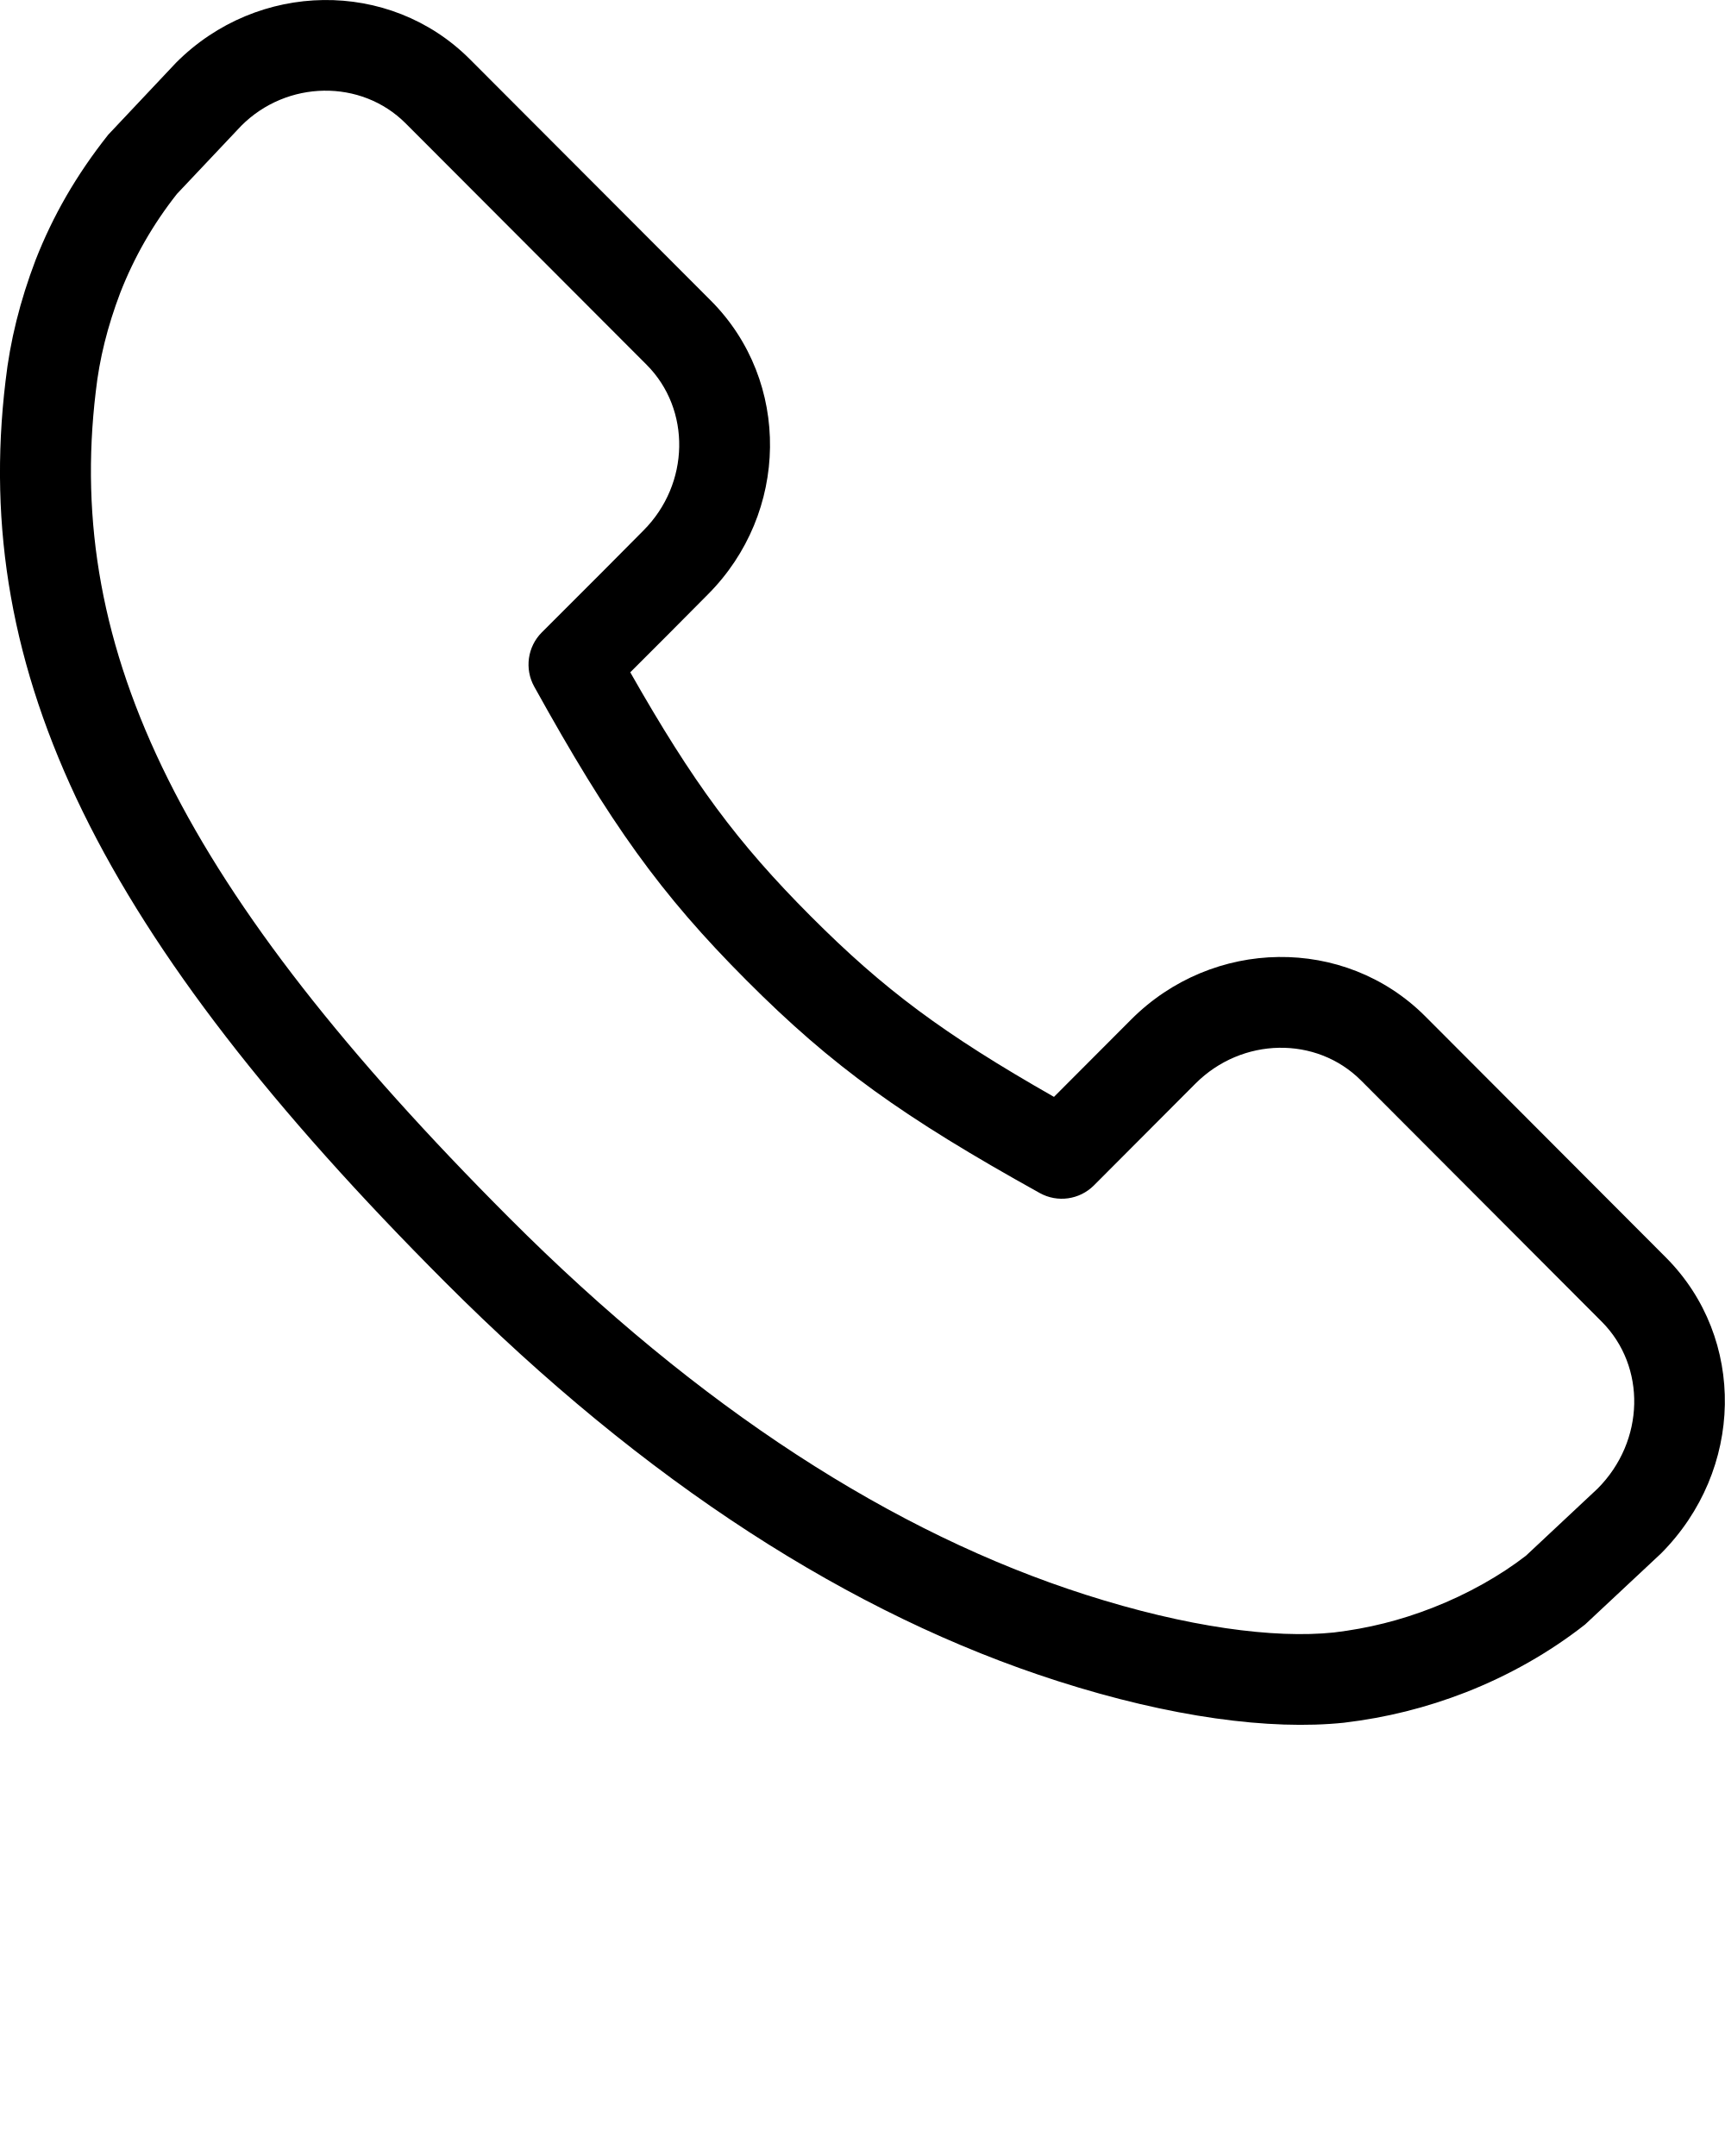
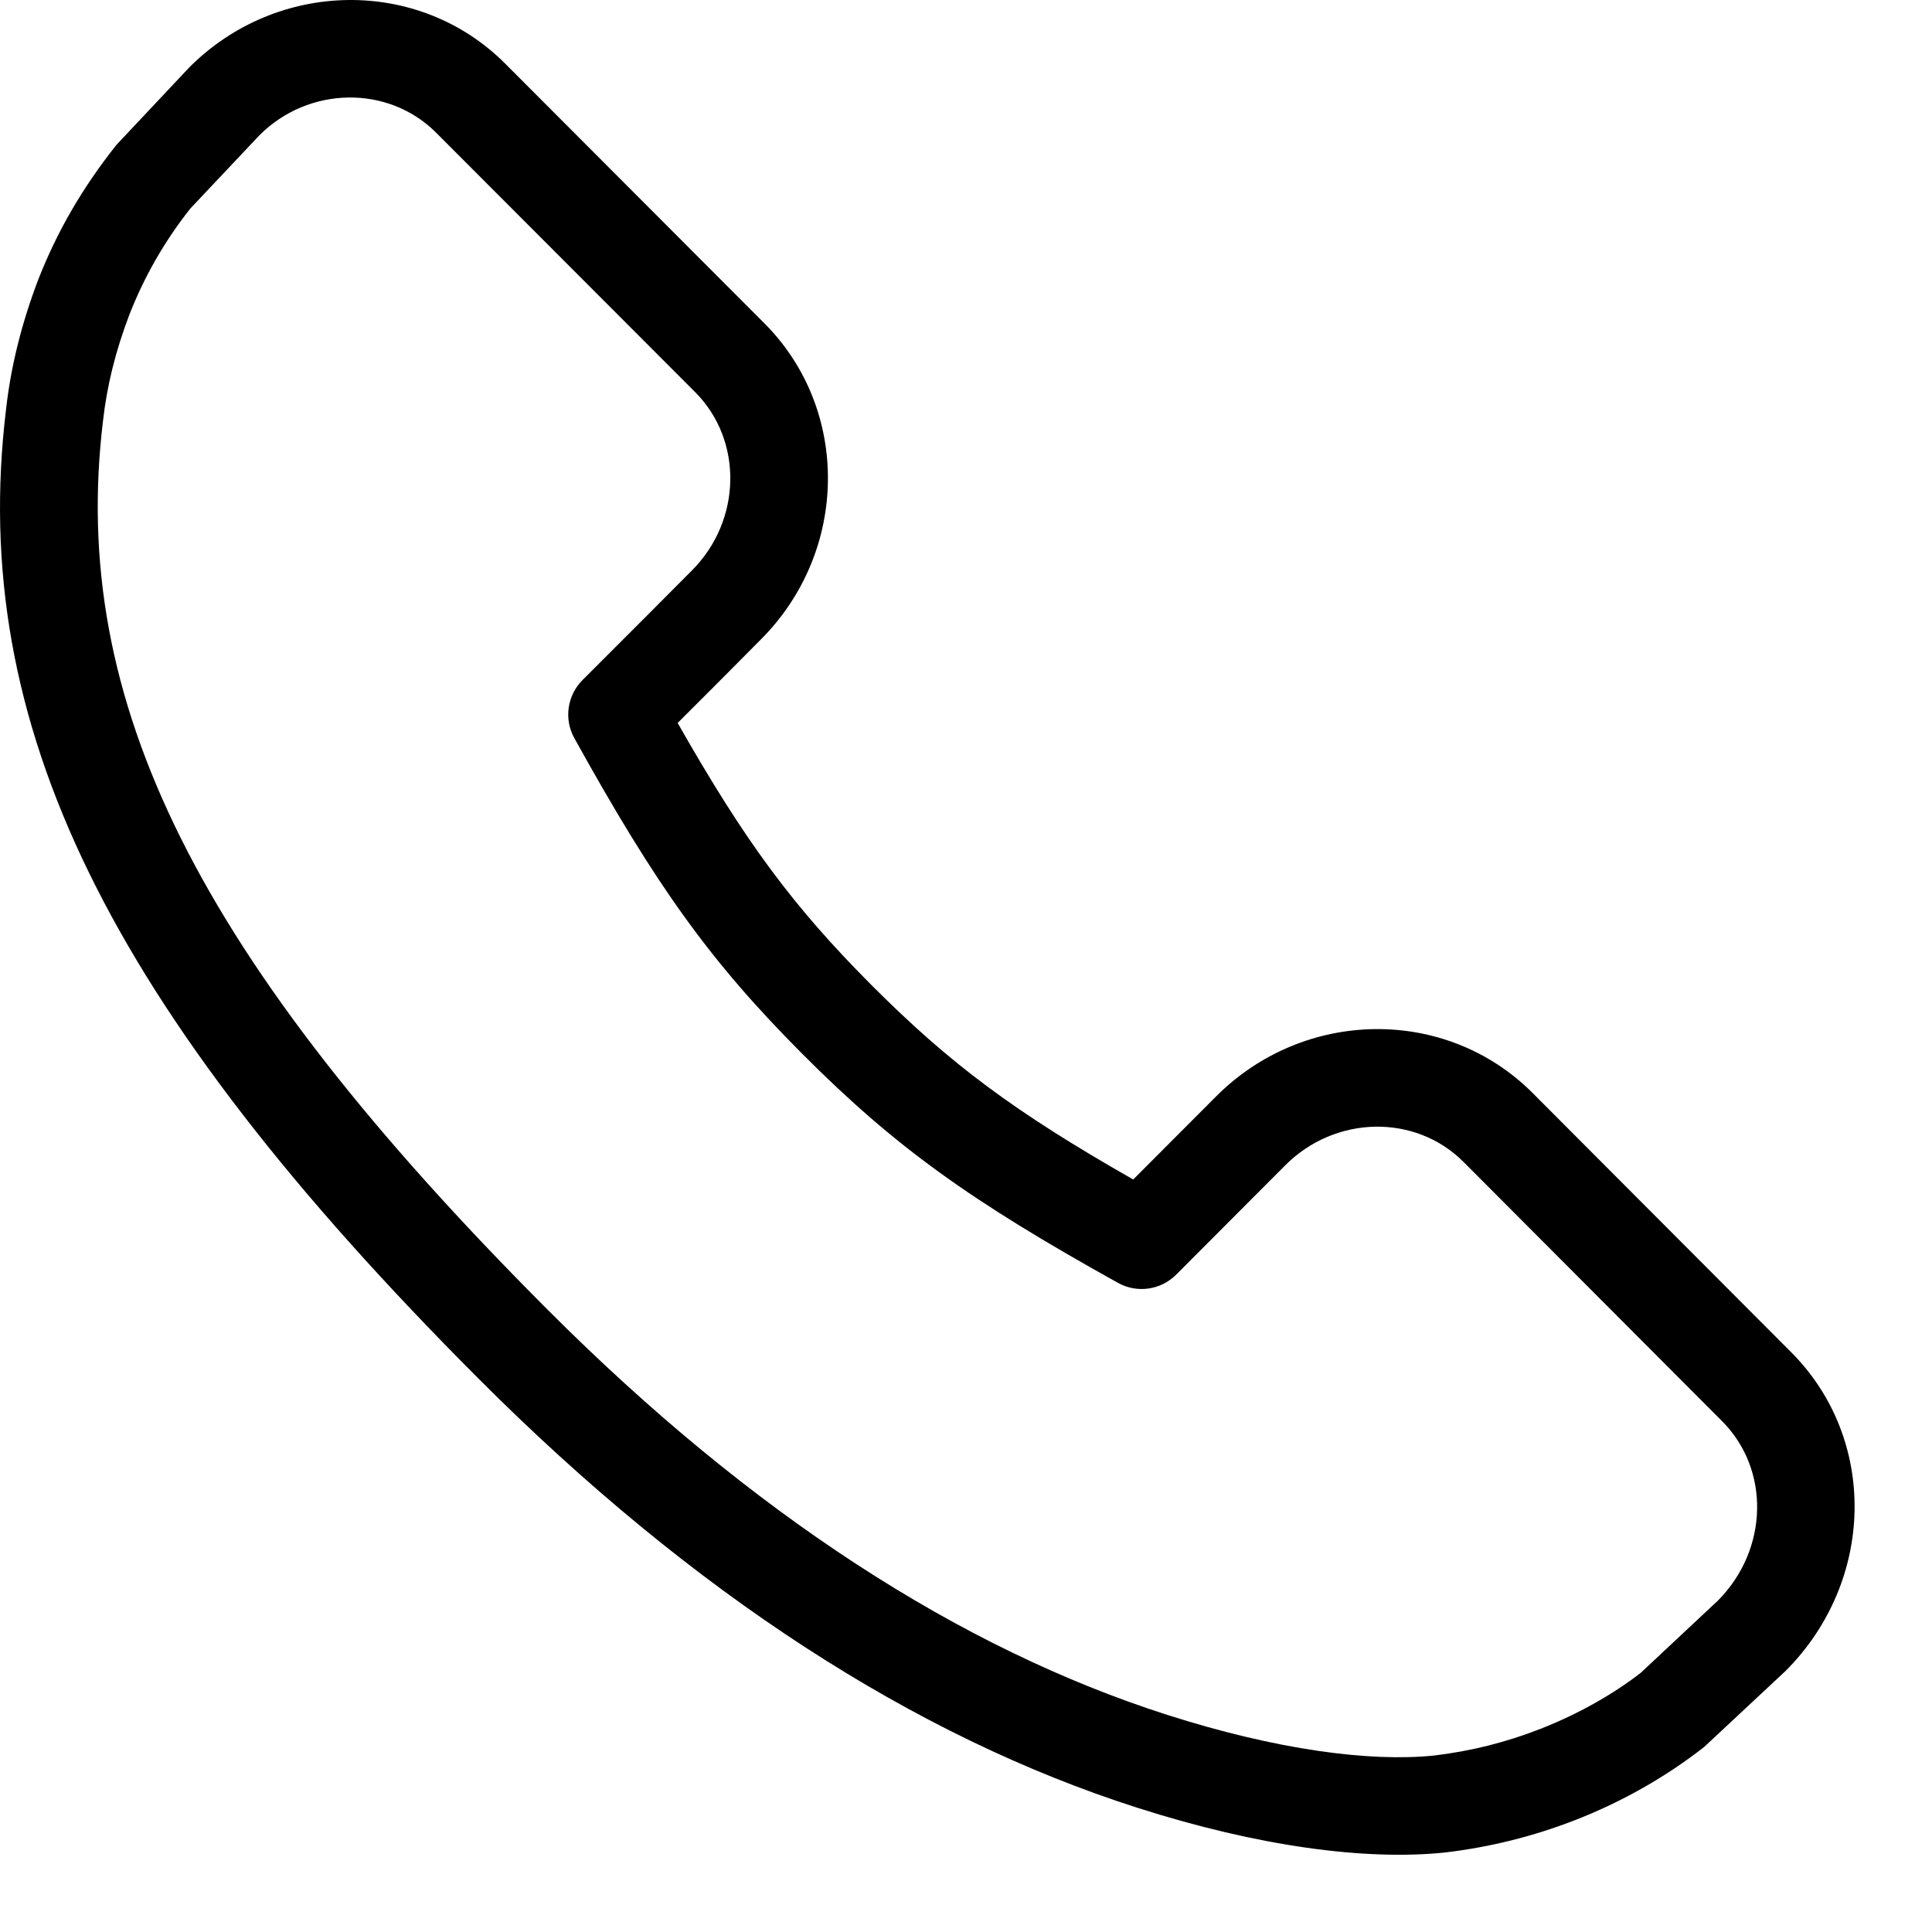
- <svg xmlns="http://www.w3.org/2000/svg" viewBox="0 0 19 23.75">
-   <g stroke="none" stroke-width="1" fill="none" fill-rule="evenodd">
-     <g transform="translate(-179, -82)" fill="#000000" fill-rule="nonzero">
-       <path d="M191.459,93.231 C192.358,92.33 193.809,92.307 194.697,93.194 L197.351,95.854 C198.236,96.744 198.211,98.194 197.294,99.114 L196.459,99.895 C196.068,100.202 195.622,100.455 195.145,100.642 C194.708,100.812 194.272,100.921 193.803,100.977 C192.989,101.062 191.895,100.917 190.652,100.519 C188.376,99.791 186.103,98.328 183.901,96.122 C180.109,92.324 178.673,89.422 179.061,86.198 C179.111,85.755 179.22,85.317 179.392,84.864 C179.583,84.377 179.838,83.931 180.192,83.484 L180.939,82.691 C181.838,81.788 183.29,81.765 184.176,82.653 L186.831,85.313 C187.715,86.201 187.693,87.652 186.795,88.55 L186.354,88.994 L185.942,89.406 C186.636,90.627 187.123,91.284 187.93,92.093 C188.737,92.902 189.393,93.39 190.609,94.083 L191.459,93.231 Z M192.167,93.937 L191.049,95.058 C190.891,95.216 190.648,95.251 190.452,95.142 C188.944,94.304 188.171,93.751 187.222,92.799 C186.272,91.847 185.722,91.075 184.884,89.563 C184.776,89.368 184.81,89.125 184.967,88.967 L185.646,88.288 L186.087,87.844 C186.6,87.33 186.613,86.511 186.123,86.019 L183.468,83.359 C182.978,82.868 182.16,82.881 181.657,83.386 L180.949,84.136 C180.684,84.472 180.478,84.833 180.325,85.224 C180.184,85.596 180.095,85.952 180.055,86.313 C179.71,89.18 181.012,91.813 184.608,95.415 C186.703,97.514 188.841,98.89 190.957,99.567 C192.076,99.925 193.034,100.052 193.692,99.983 C194.07,99.938 194.423,99.85 194.781,99.71 C195.168,99.559 195.528,99.354 195.808,99.137 L196.598,98.397 C197.119,97.873 197.134,97.053 196.643,96.56 L193.99,93.901 C193.498,93.41 192.68,93.423 192.167,93.937 Z" />
-     </g>
-   </g>
-   <text x="0" y="34" fill="#000000" font-size="5px" font-weight="bold" font-family="'Helvetica Neue', Helvetica, Arial-Unicode, Arial, Sans-serif">Created by Dirk de Ron</text>
-   <text x="0" y="39" fill="#000000" font-size="5px" font-weight="bold" font-family="'Helvetica Neue', Helvetica, Arial-Unicode, Arial, Sans-serif">from the Noun Project</text>
+ <svg xmlns="http://www.w3.org/2000/svg" width="20" height="20" viewBox="0 0 20 20">
+   <path d="M12.59 11.349C13.499 10.439 14.965 10.416 15.863 11.312L18.544 14C19.439 14.899 19.413 16.364 18.487 17.295L17.643 18.083C17.248 18.393 16.797 18.649 16.315 18.838C15.873 19.01 15.433 19.12 14.959 19.177C14.137 19.262 13.031 19.116 11.774 18.714C9.475 17.979 7.178 16.5 4.952 14.27C1.121 10.432 -0.33 7.5 0.062 4.242C0.112 3.794 0.222 3.352 0.396 2.894C0.589 2.402 0.847 1.951 1.205 1.5L1.959 0.698C2.868 -0.214 4.336 -0.238 5.231 0.66L7.914 3.348C8.807 4.245 8.784 5.711 7.877 6.619L7.431 7.068L7.015 7.484C7.716 8.717 8.208 9.381 9.024 10.2C9.839 11.016 10.502 11.51 11.731 12.21L12.59 11.349ZM13.305 12.063L12.176 13.195C12.016 13.355 11.77 13.39 11.573 13.28C10.049 12.433 9.268 11.875 8.309 10.913C7.349 9.951 6.792 9.17 5.946 7.642C5.836 7.445 5.871 7.2 6.03 7.04L6.716 6.354L7.162 5.906C7.68 5.387 7.693 4.559 7.198 4.061L4.515 1.374C4.02 0.877 3.194 0.89 2.685 1.401L1.97 2.159C1.702 2.498 1.494 2.863 1.339 3.258C1.196 3.634 1.107 3.993 1.066 4.359C0.717 7.256 2.033 9.916 5.667 13.556C7.784 15.677 9.945 17.068 12.082 17.752C13.214 18.114 14.182 18.242 14.847 18.173C15.229 18.127 15.586 18.038 15.947 17.897C16.338 17.744 16.702 17.537 16.985 17.317L17.783 16.57C18.31 16.04 18.325 15.212 17.828 14.713L15.148 12.026C14.651 11.53 13.824 11.543 13.305 12.063Z" fill="black" />
</svg>
